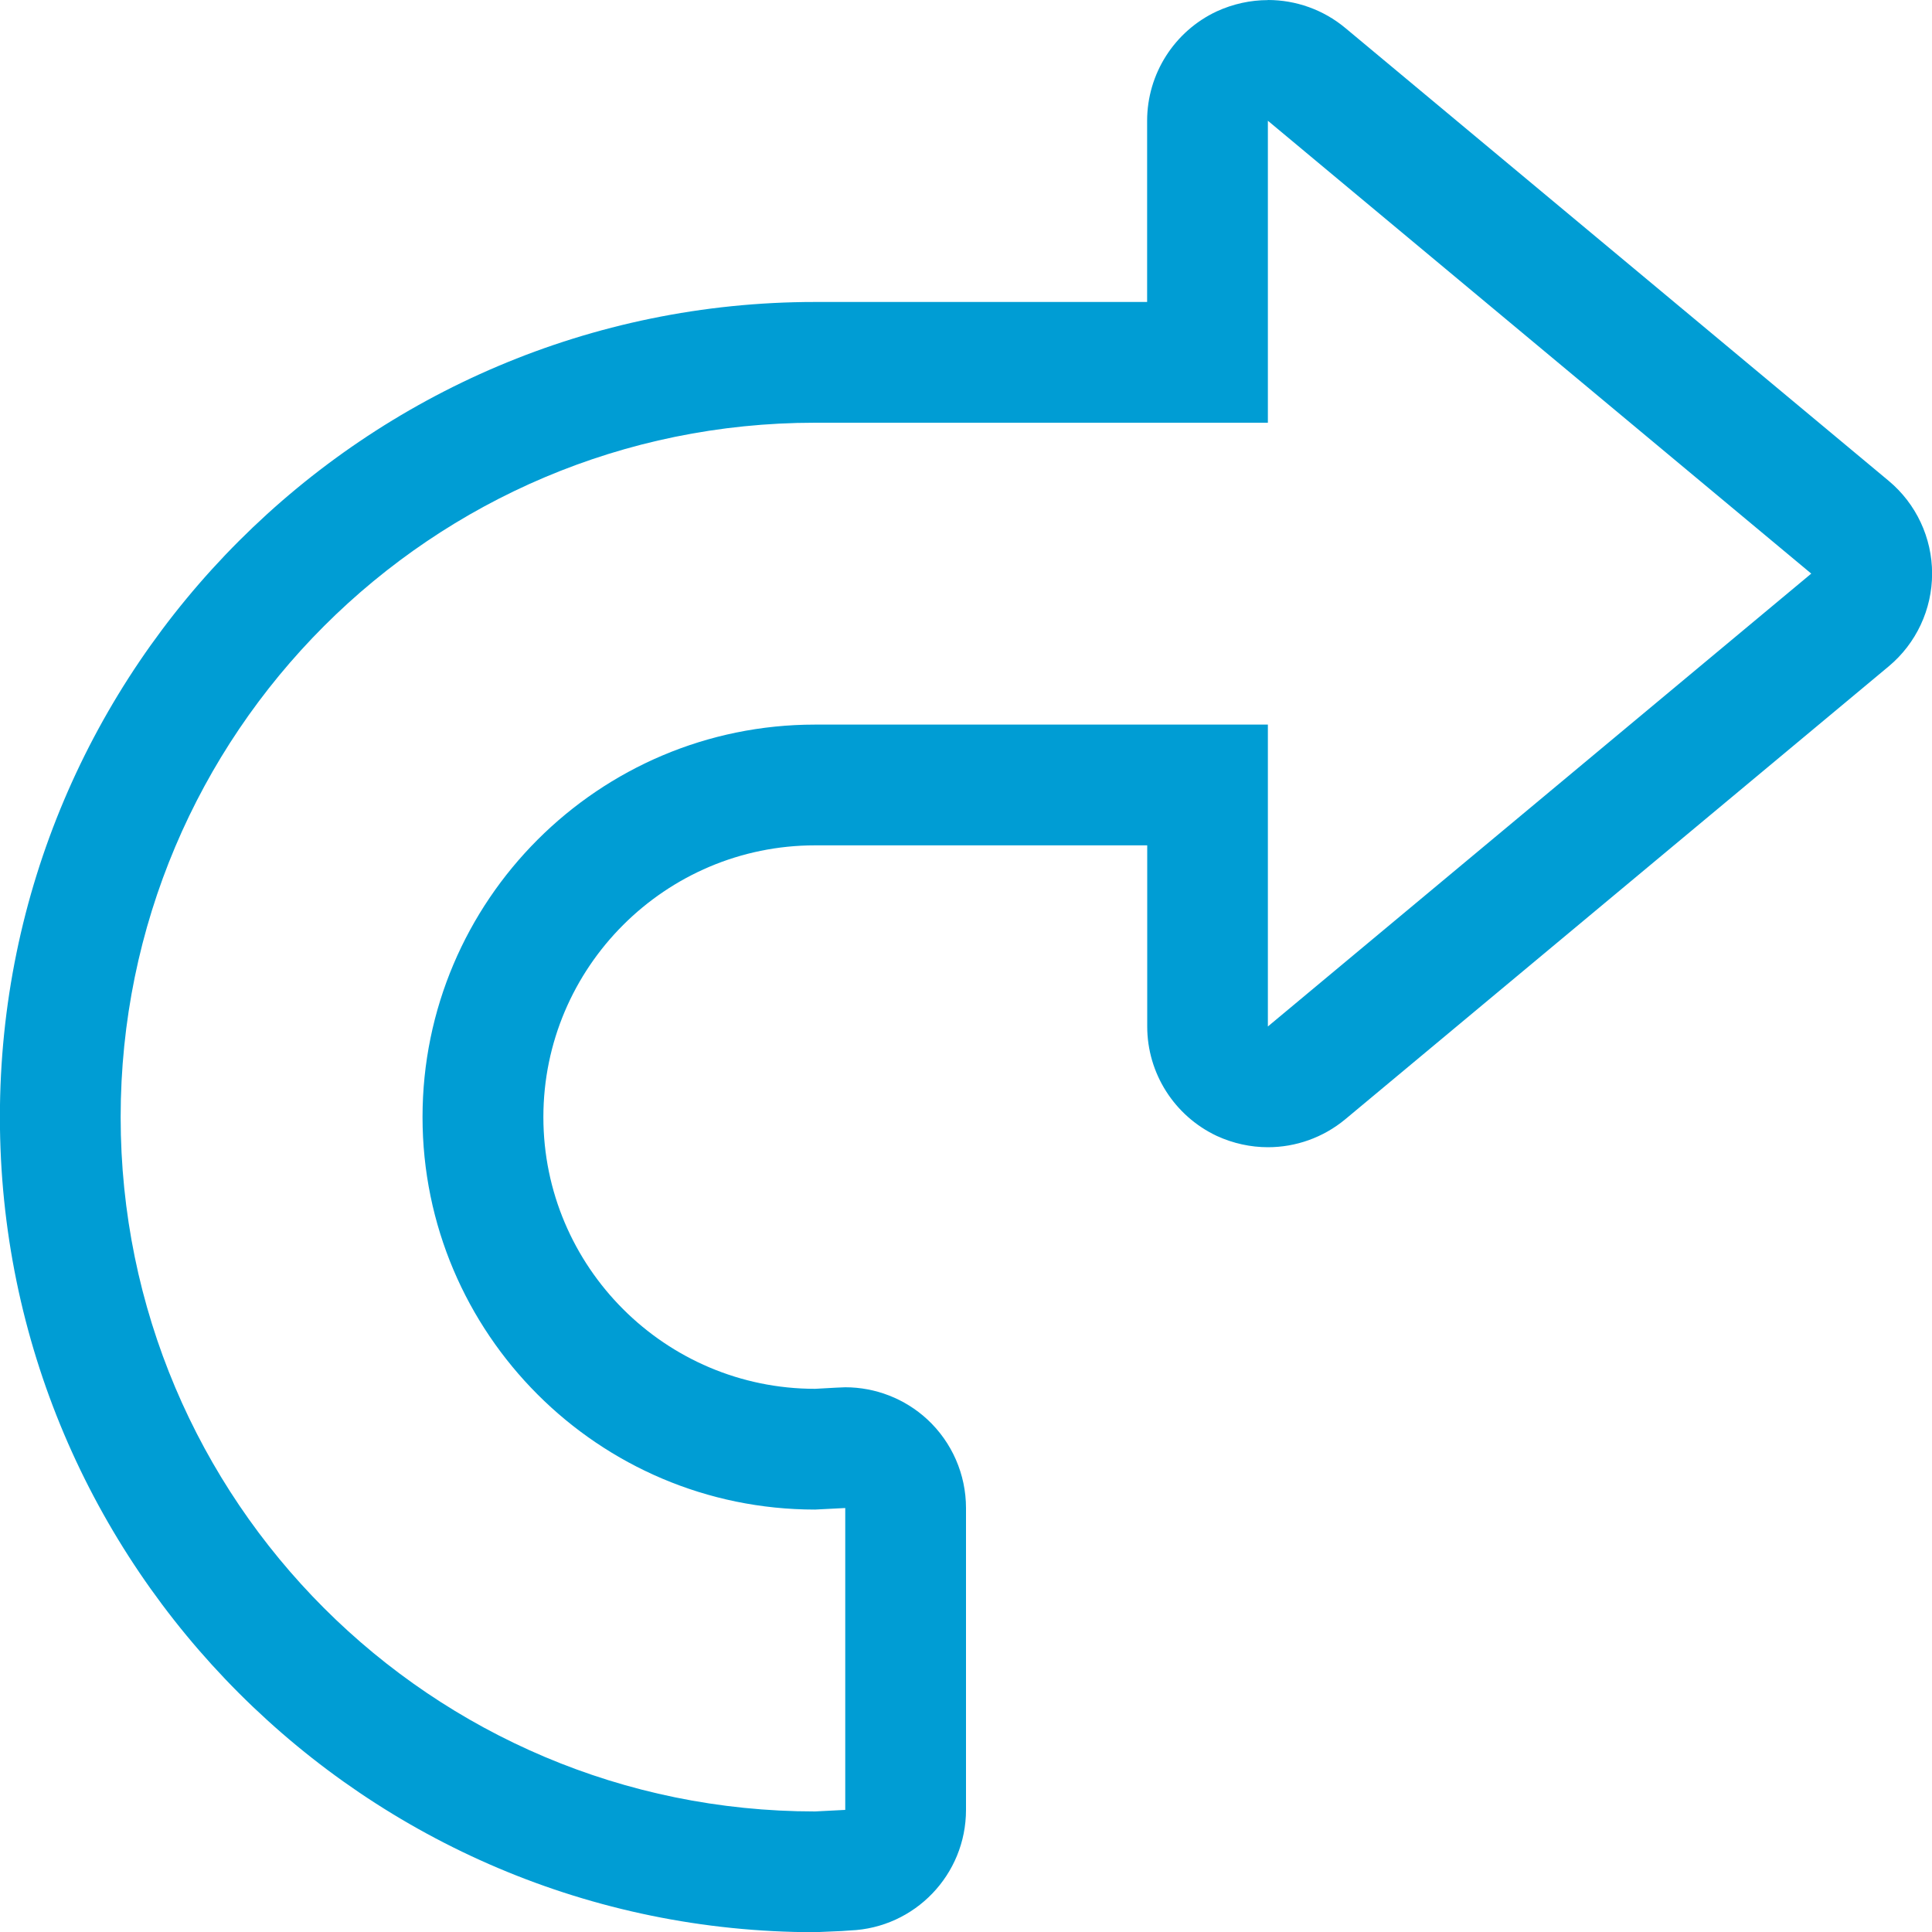
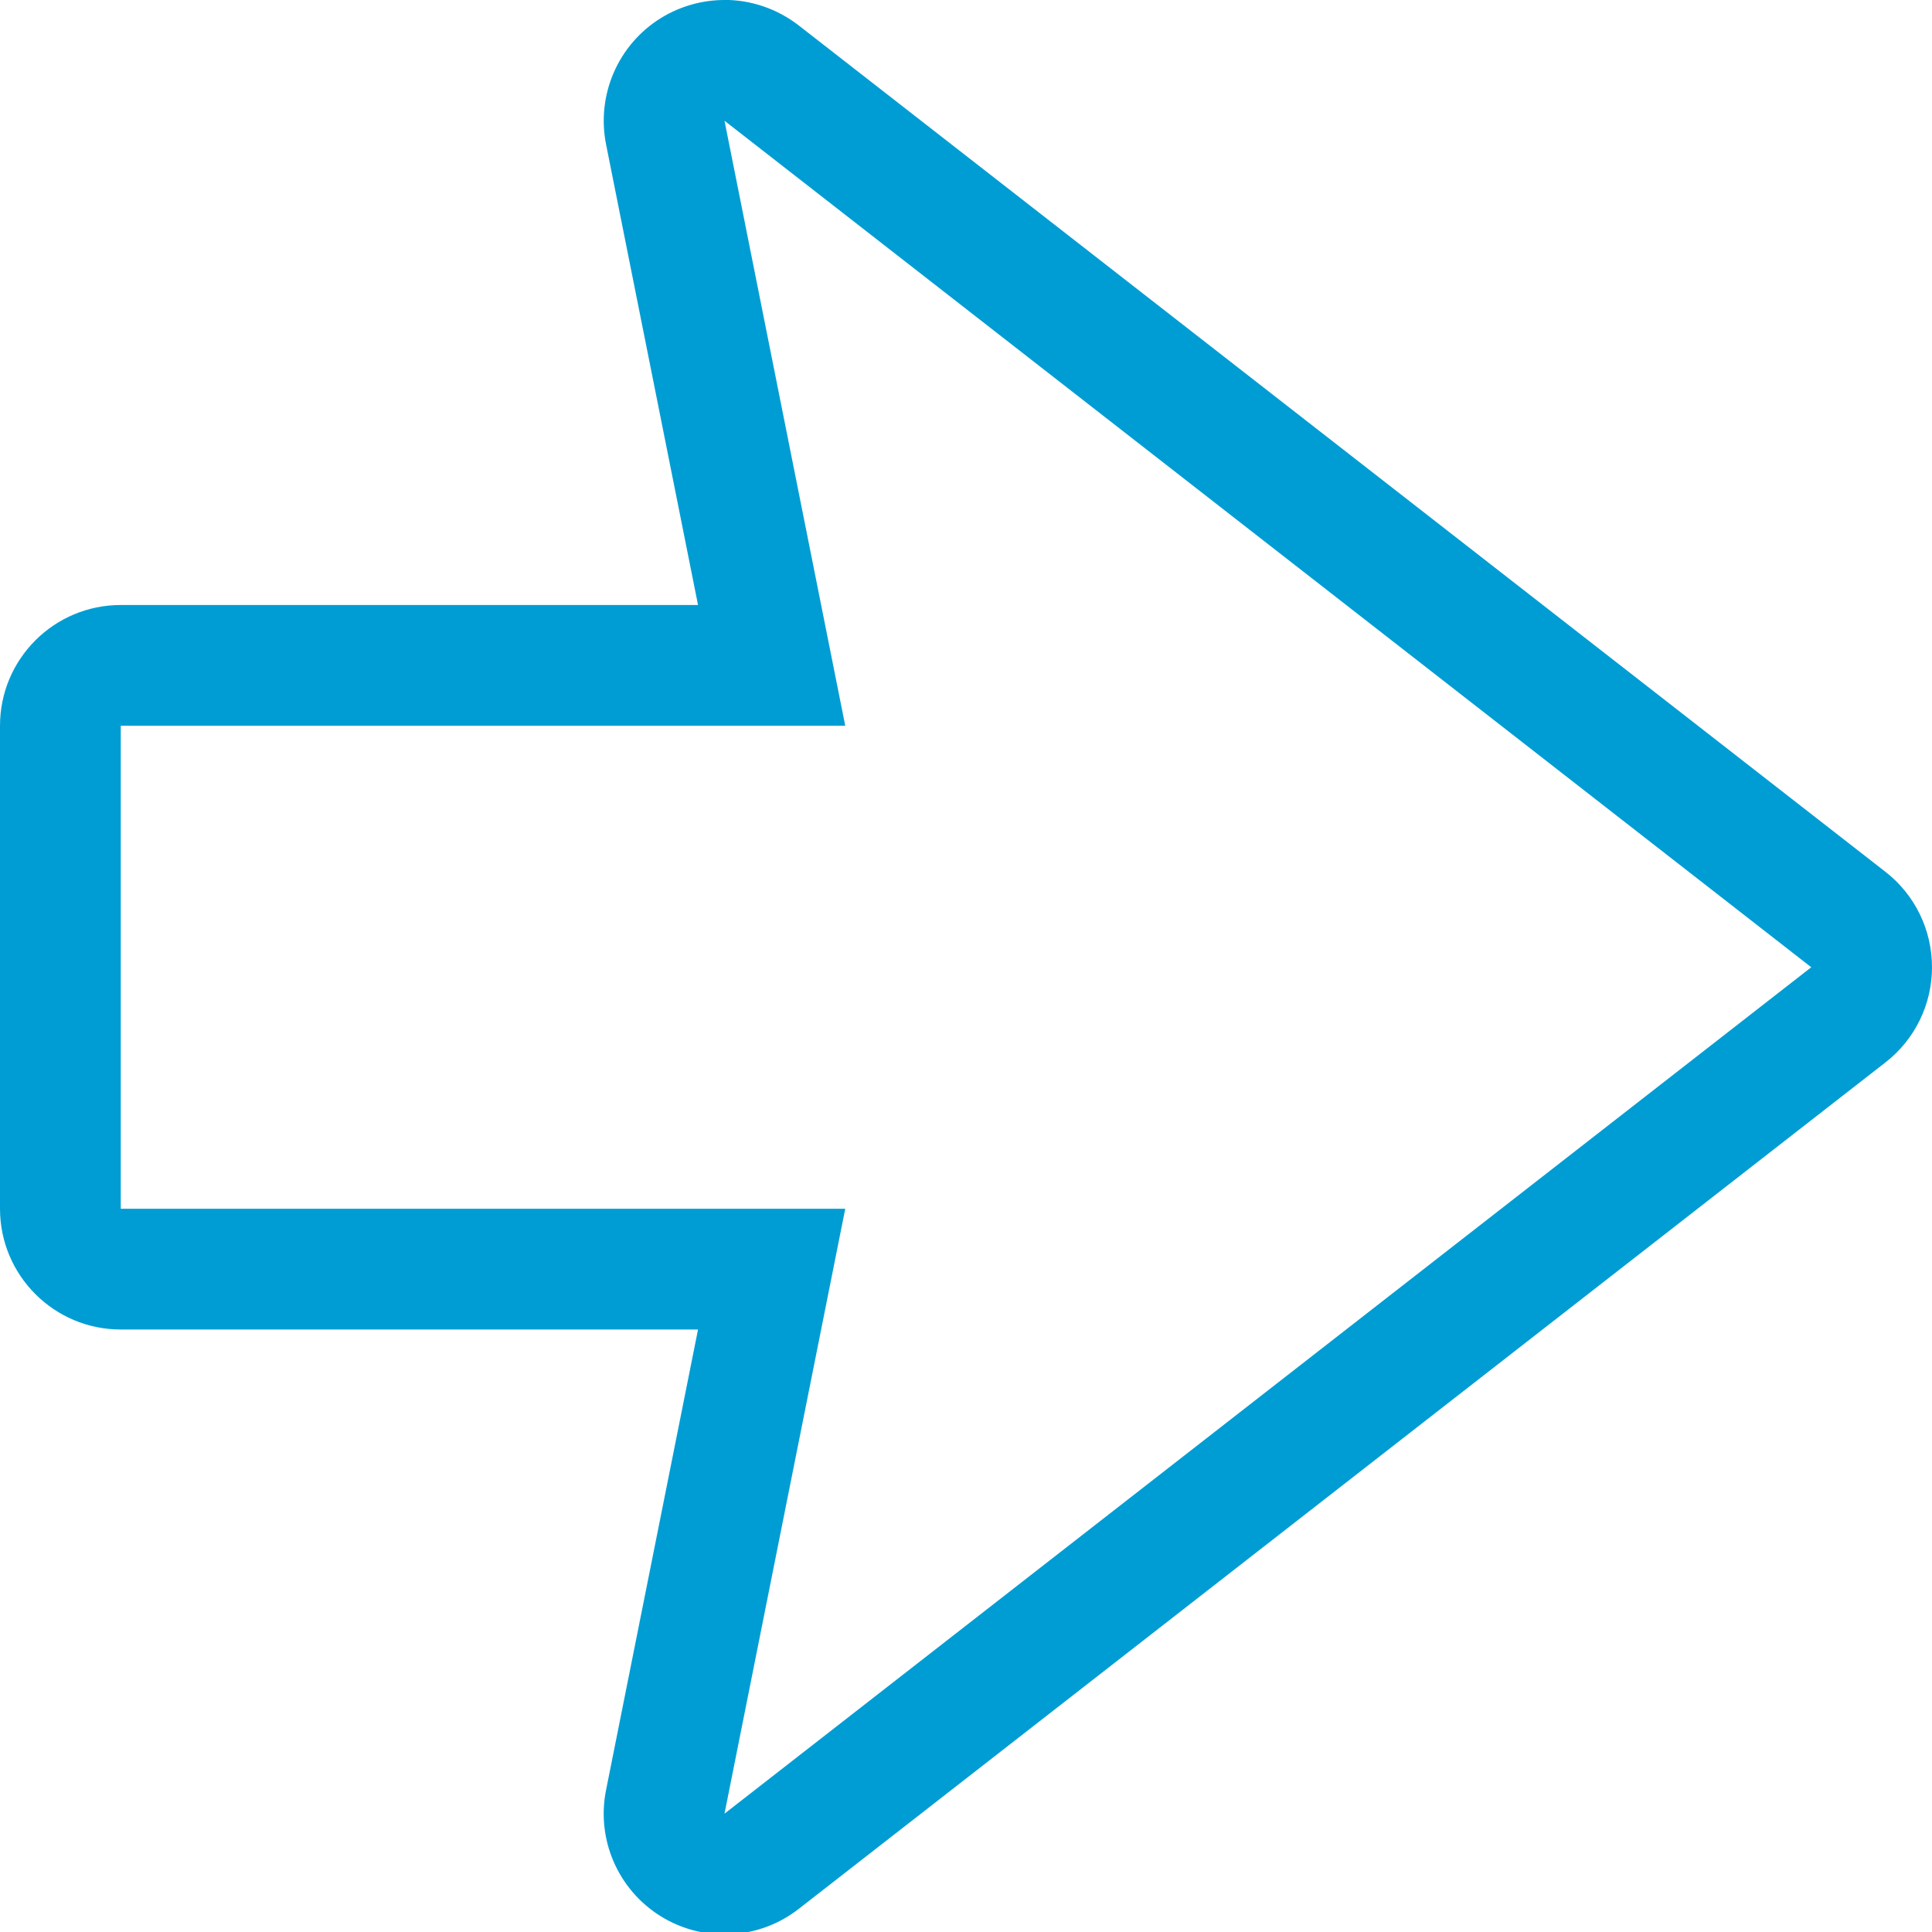
<svg xmlns="http://www.w3.org/2000/svg" width="20" height="20" viewBox="0 0 20 20">
-   <path d="M13.125 1.25l5.625 4.688-5.625 4.688v-3.125h-4.688c-2.24 0-4.063 1.822-4.063 4.063 0 2.24 1.822 4.063 4.063 4.063l.313-.016v3.125l-.313.016c-3.97 0-7.188-3.217-7.188-7.188 0-3.97 3.218-7.188 7.188-7.188h4.688v-3.125m0-1.25c-.179 0-.36.039-.53.117-.439.206-.72.647-.72 1.133v1.875h-3.438c-4.652 0-8.438 3.785-8.438 8.438 0 4.652 3.786 8.438 8.438 8.438l.278-.012.086-.006c.67-.027 1.199-.578 1.199-1.248v-3.125c0-.348-.145-.681-.401-.918-.232-.214-.536-.332-.849-.332l-.095.004-.217.012c-1.55 0-2.813-1.262-2.813-2.813 0-1.551 1.263-2.813 2.813-2.813h3.438v1.875c0 .485.281.926.72 1.133.17.078.351.117.53.117.287 0 .571-.099.801-.29l5.625-4.688c.284-.237.449-.589.449-.96s-.165-.723-.449-.96l-5.625-4.688c-.229-.191-.514-.29-.801-.29" fill="#009DD4" fill-rule="evenodd" />
+   <path d="M7.5 1.25l11.25 8.763-11.25 8.762 1.25-6.262h-7.5v-5h7.5l-1.25-6.263m0-1.25c-.227 0-.455.062-.657.186-.444.274-.671.796-.569 1.309l.952 4.768h-5.976c-.69 0-1.25.559-1.25 1.25v5c0 .69.56 1.25 1.25 1.25h5.976l-.952 4.767c-.103.512.124 1.034.569 1.309.202.124.43.186.657.186.272 0 .543-.089.768-.264l11.25-8.763c.304-.236.482-.6.482-.985 0-.387-.177-.751-.482-.988l-11.25-8.762c-.225-.174-.496-.264-.768-.264" fill="#009DD4" fill-rule="evenodd" />
</svg>
